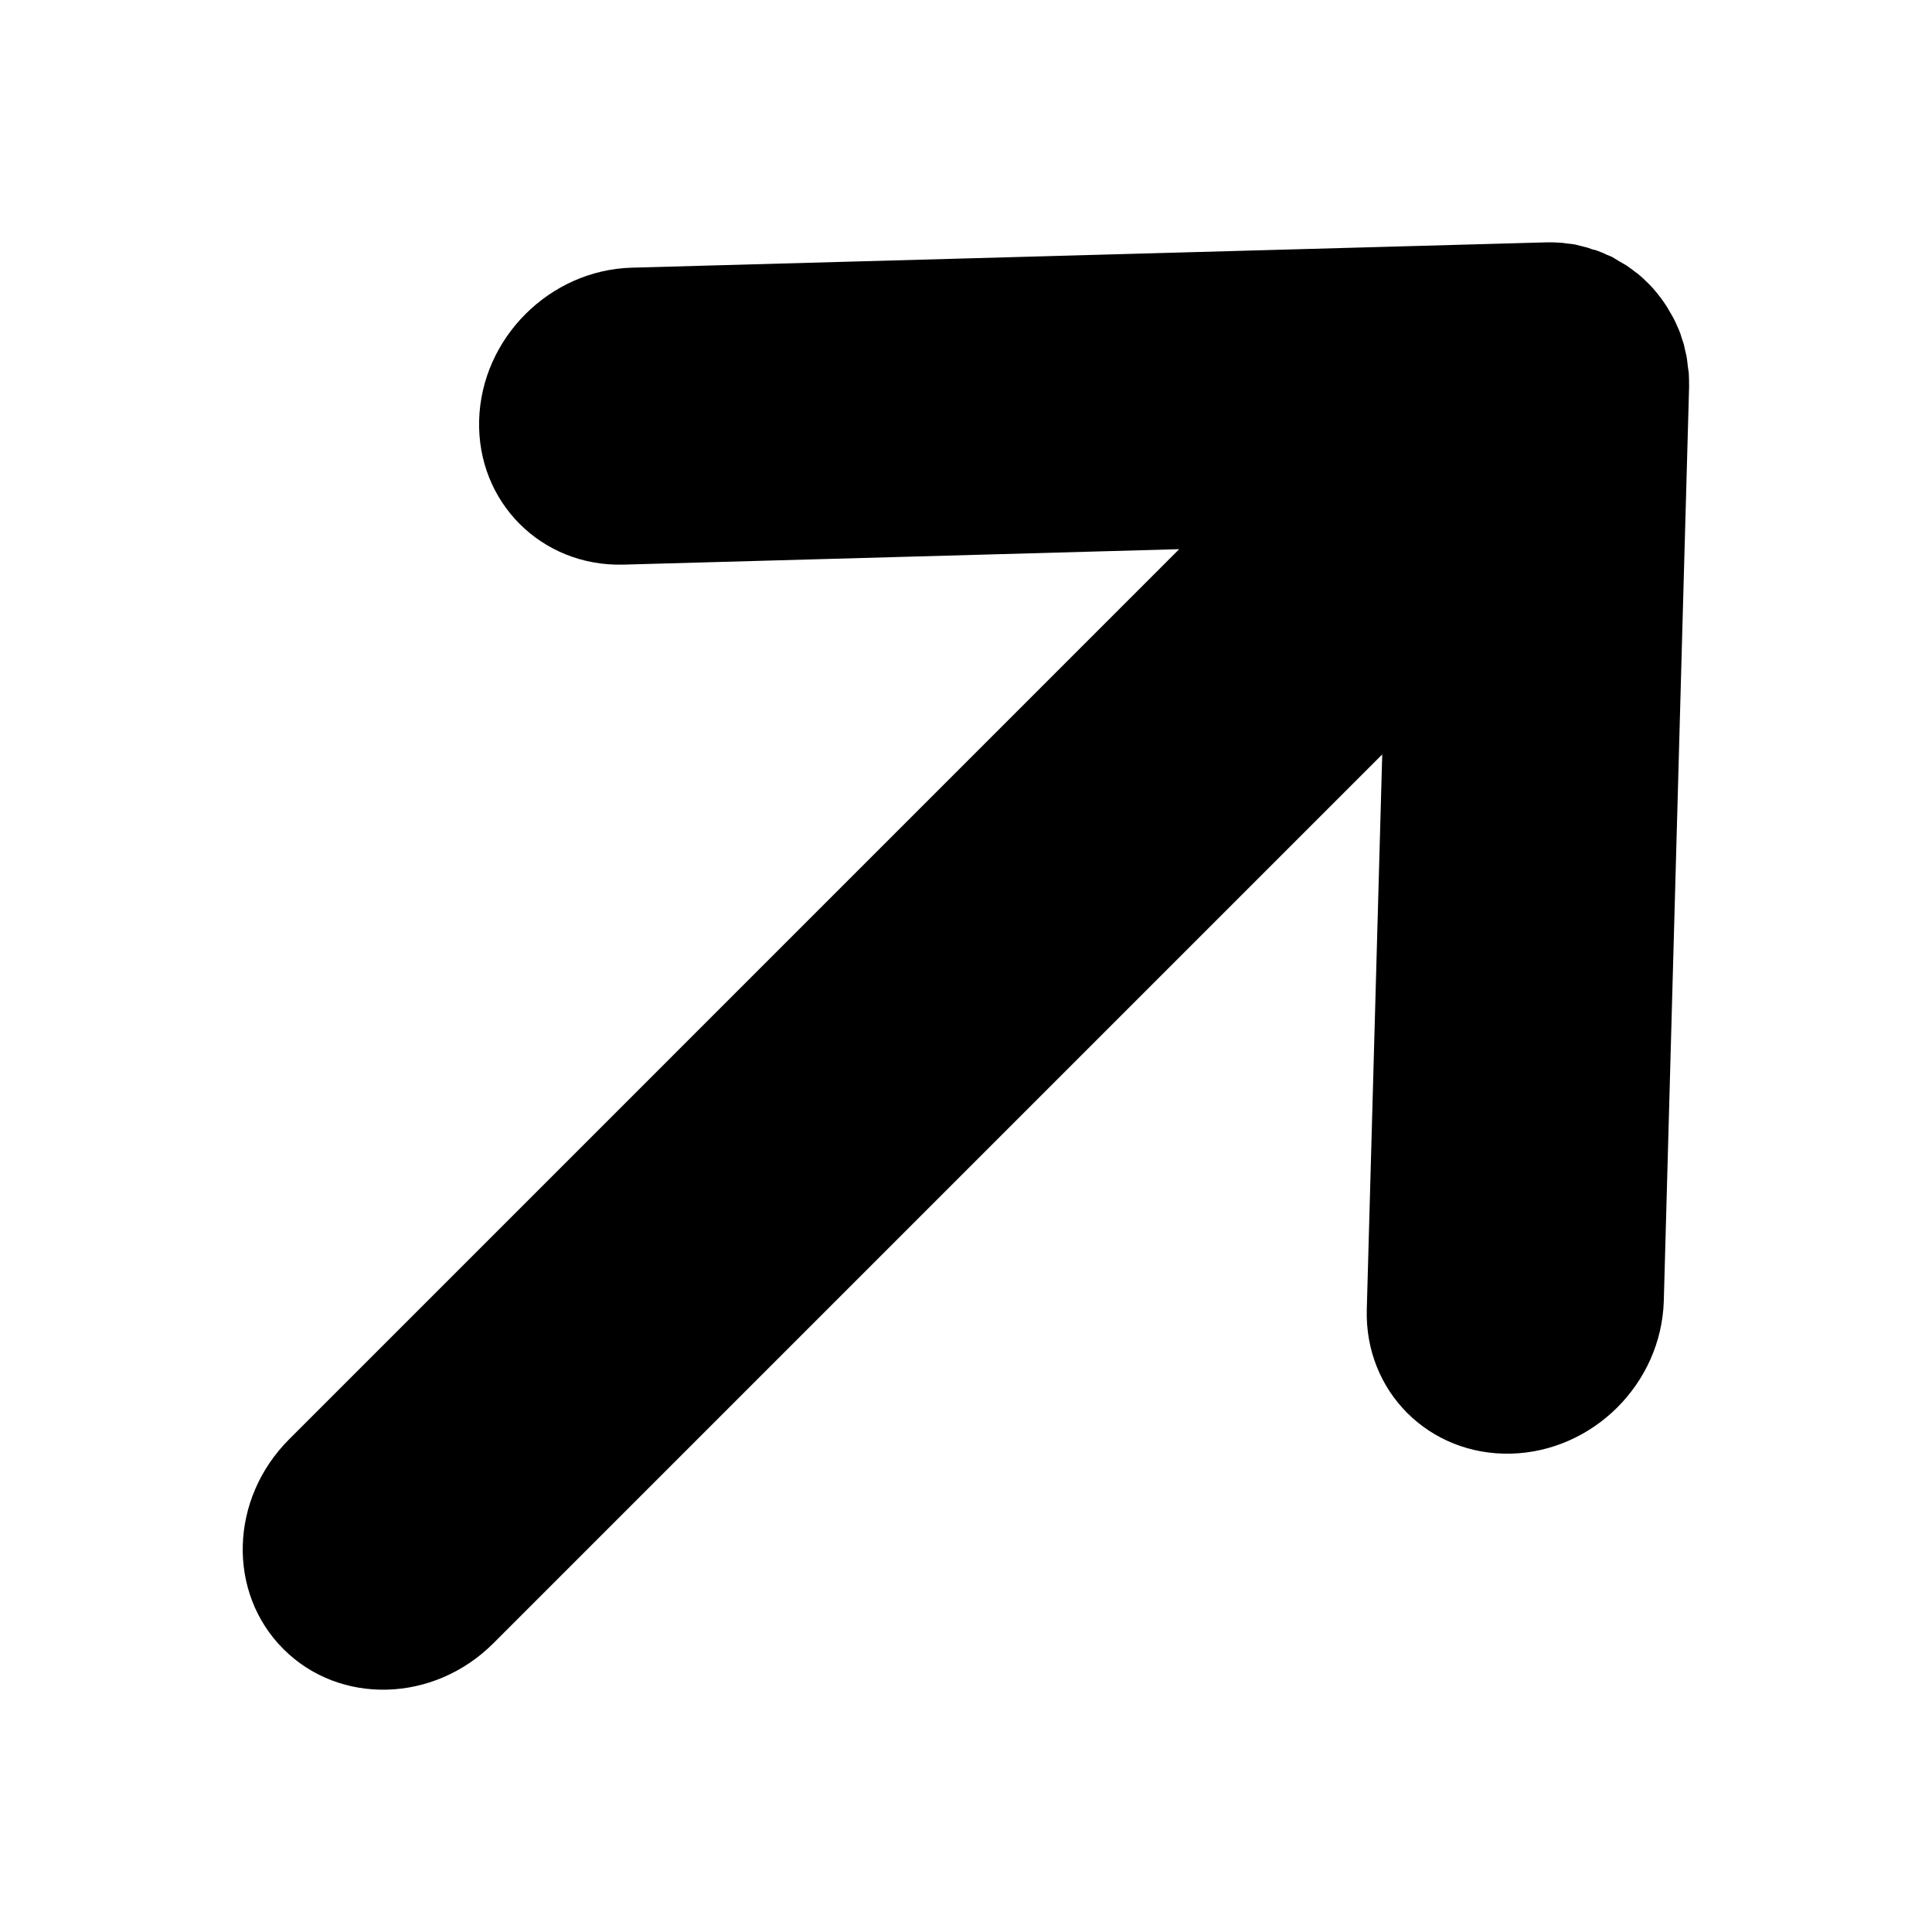
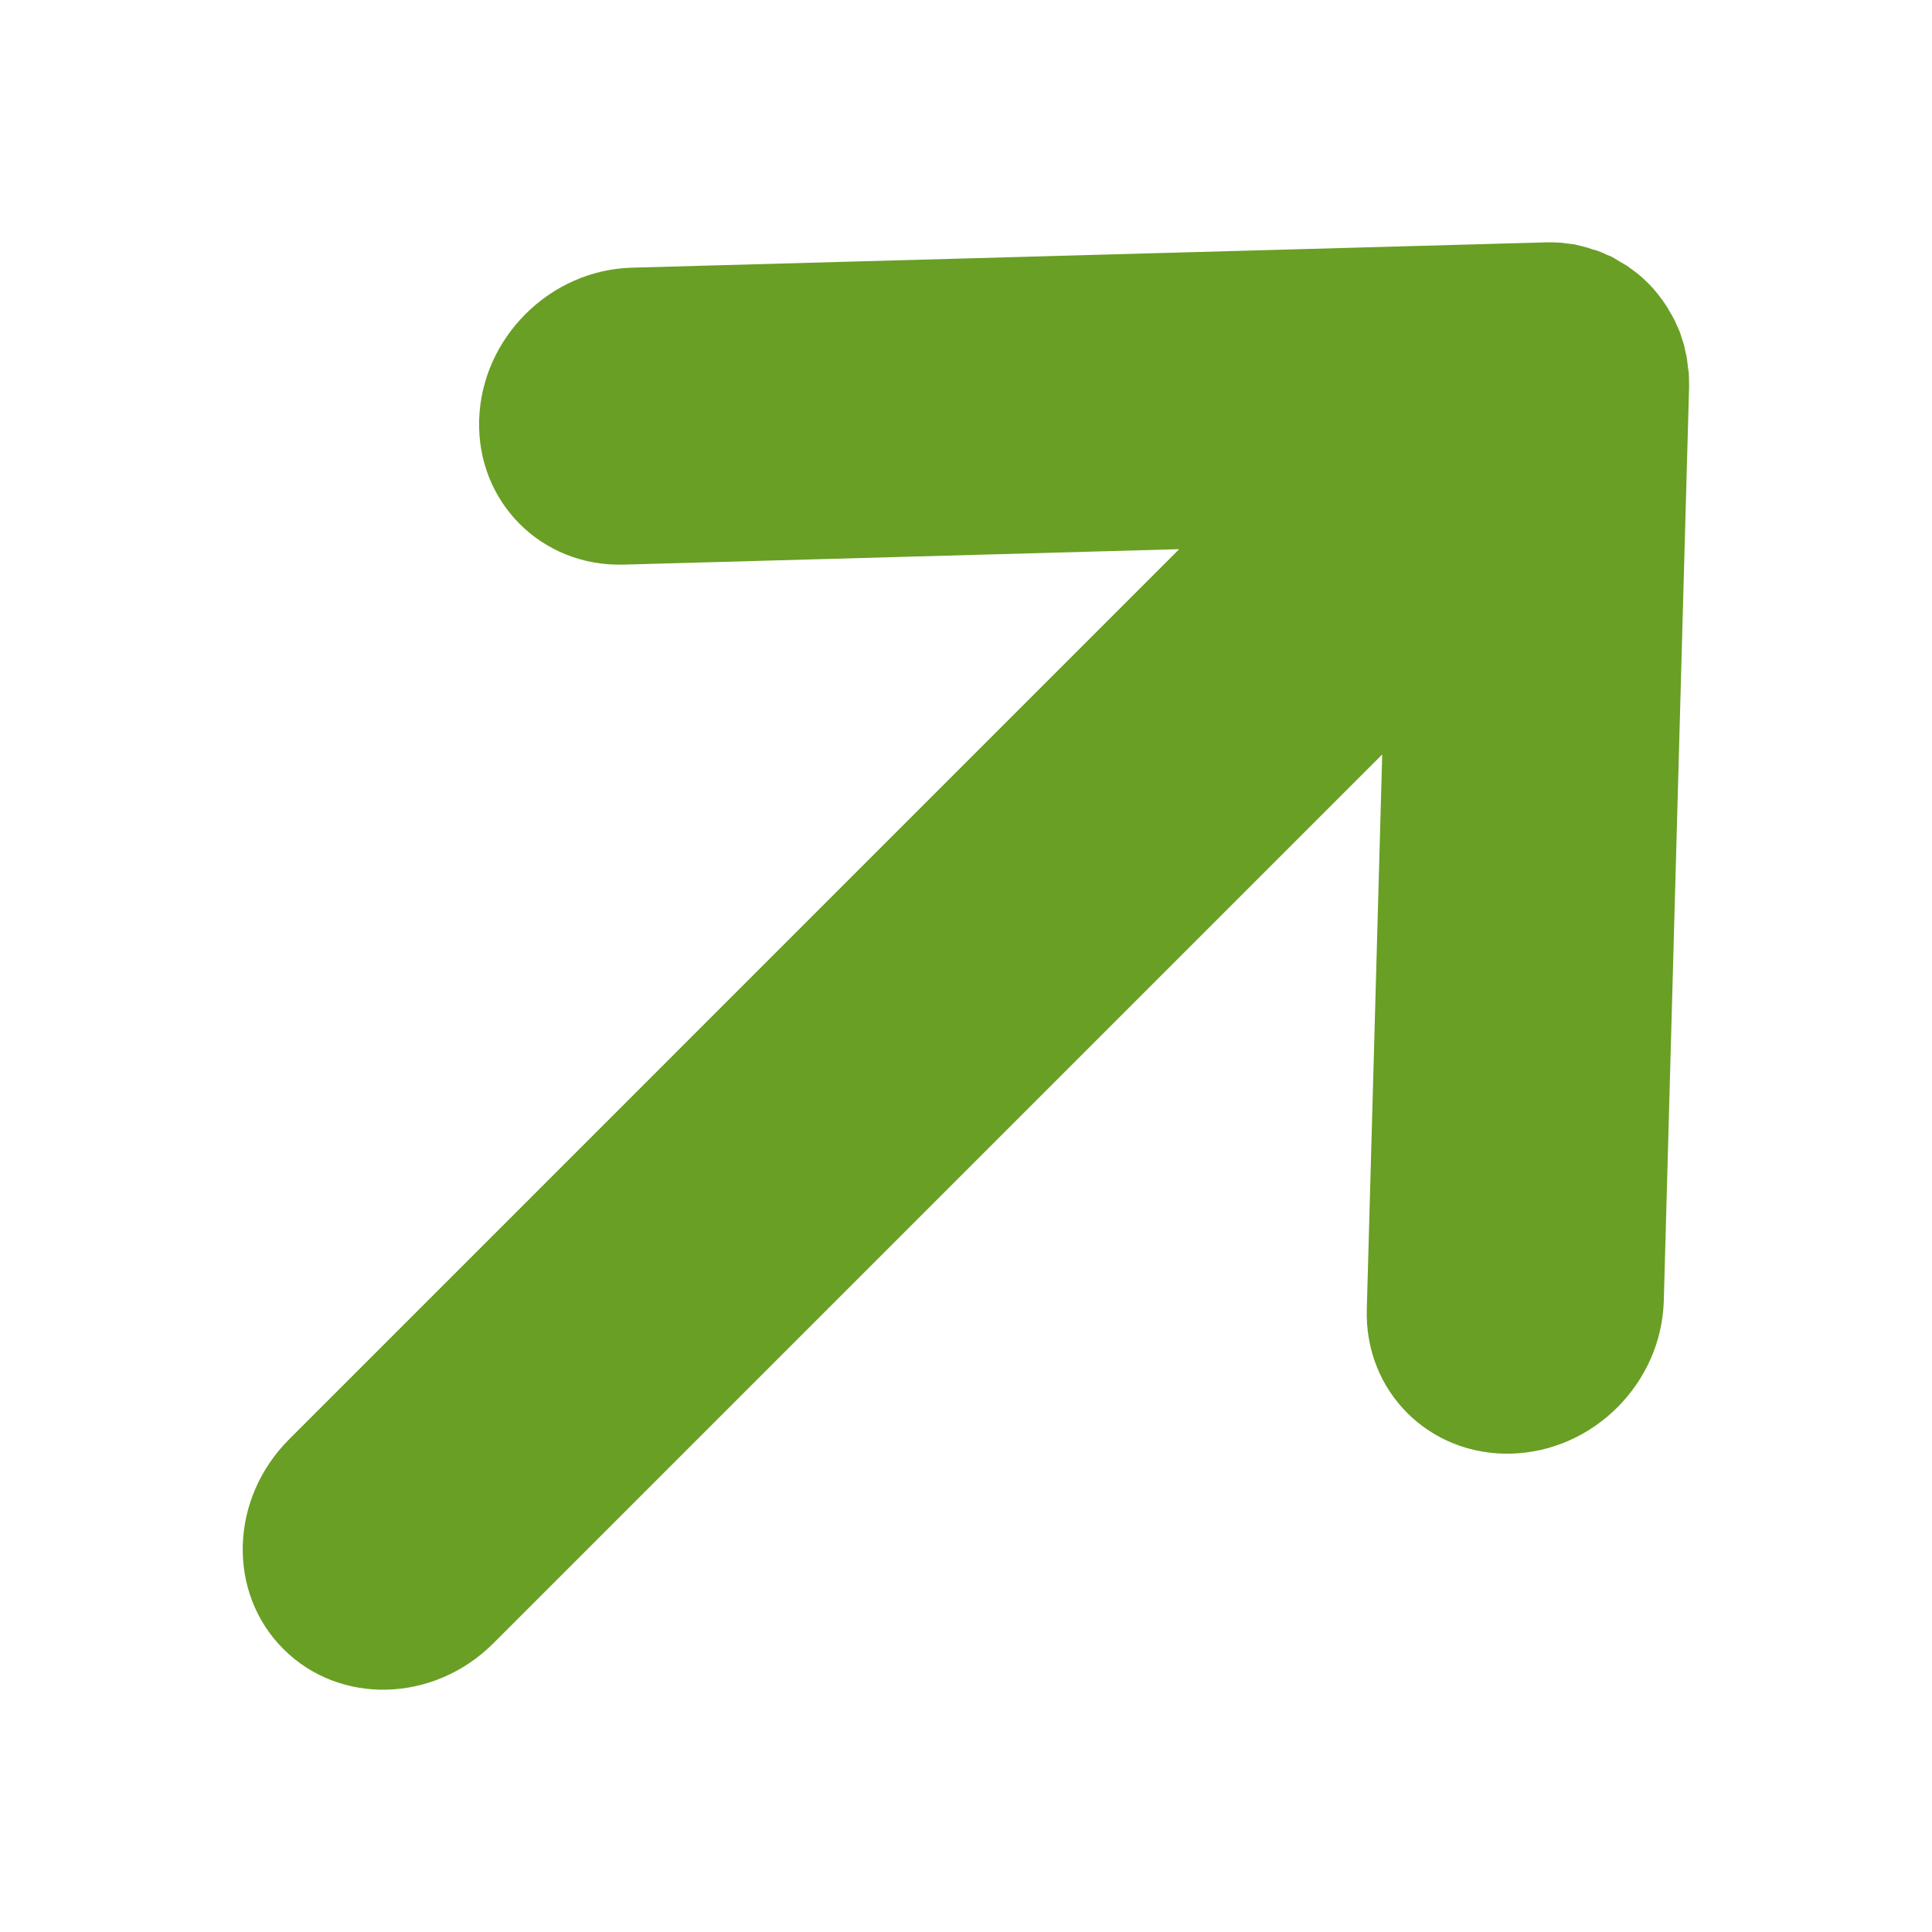
<svg xmlns="http://www.w3.org/2000/svg" viewBox="0 0 40 40">
-   <path d="M28.644 15.593l-18.43 18.43c-1.232 1.232-3.178 1.286-4.345.12-1.17-1.168-1.117-3.113.12-4.347L24.414 11.37l-11.506.32c-1.697.045-3.035-1.293-2.988-2.99.047-1.698 1.46-3.11 3.158-3.158l18.927-.524c.102-.003.203 0 .304.007.046.002.088.01.13.016.054.006.106.01.166.02l.148.037c.043.014.092.02.134.036.043.015.092.036.142.043.04.014.084.028.133.05.043.014.085.042.127.056.04.014.09.035.133.064l.114.07.135.077c.042.028.082.06.125.09.035.03.072.053.107.08.075.06.147.127.216.196.075.073.138.145.2.223.027.032.05.07.08.104.03.044.062.086.09.13.03.043.055.088.08.135.024.04.048.076.07.12.026.045.046.09.065.133l.06.135c.02.046.036.09.047.136l.05.15.03.137c.01.05.027.1.033.153.01.05.012.106.02.162.004.046.013.087.02.137.005.095.007.19.007.29 0 0-.177 6.315-.524 18.937-.028.85-.39 1.625-.962 2.197-.57.57-1.35.934-2.197.957-1.7.045-3.04-1.29-2.99-2.99l.32-11.505z" />
+   <path d="M28.644 15.593l-18.43 18.43c-1.232 1.232-3.178 1.286-4.345.12-1.17-1.168-1.117-3.113.12-4.347L24.414 11.37l-11.506.32c-1.697.045-3.035-1.293-2.988-2.99.047-1.698 1.46-3.11 3.158-3.158l18.927-.524c.102-.003.203 0 .304.007.046.002.088.01.13.016.054.006.106.01.166.02l.148.037c.043.014.092.02.134.036.043.015.092.036.142.043.04.014.084.028.133.05.043.014.085.042.127.056.04.014.09.035.133.064l.114.07.135.077c.042.028.082.06.125.09.035.03.072.053.107.08.075.06.147.127.216.196.075.073.138.145.2.223.027.032.05.07.08.104.03.044.062.086.09.13.03.043.055.088.08.135.024.04.048.076.07.12.026.045.046.09.065.133l.06.135c.02.046.036.09.047.136l.05.15.03.137c.01.05.027.1.033.153.01.05.012.106.02.162.004.046.013.087.02.137.005.095.007.19.007.29 0 0-.177 6.315-.524 18.937-.028.85-.39 1.625-.962 2.197-.57.57-1.35.934-2.197.957-1.7.045-3.04-1.29-2.99-2.99l.32-11.505z" fill="#699F24" />
</svg>
